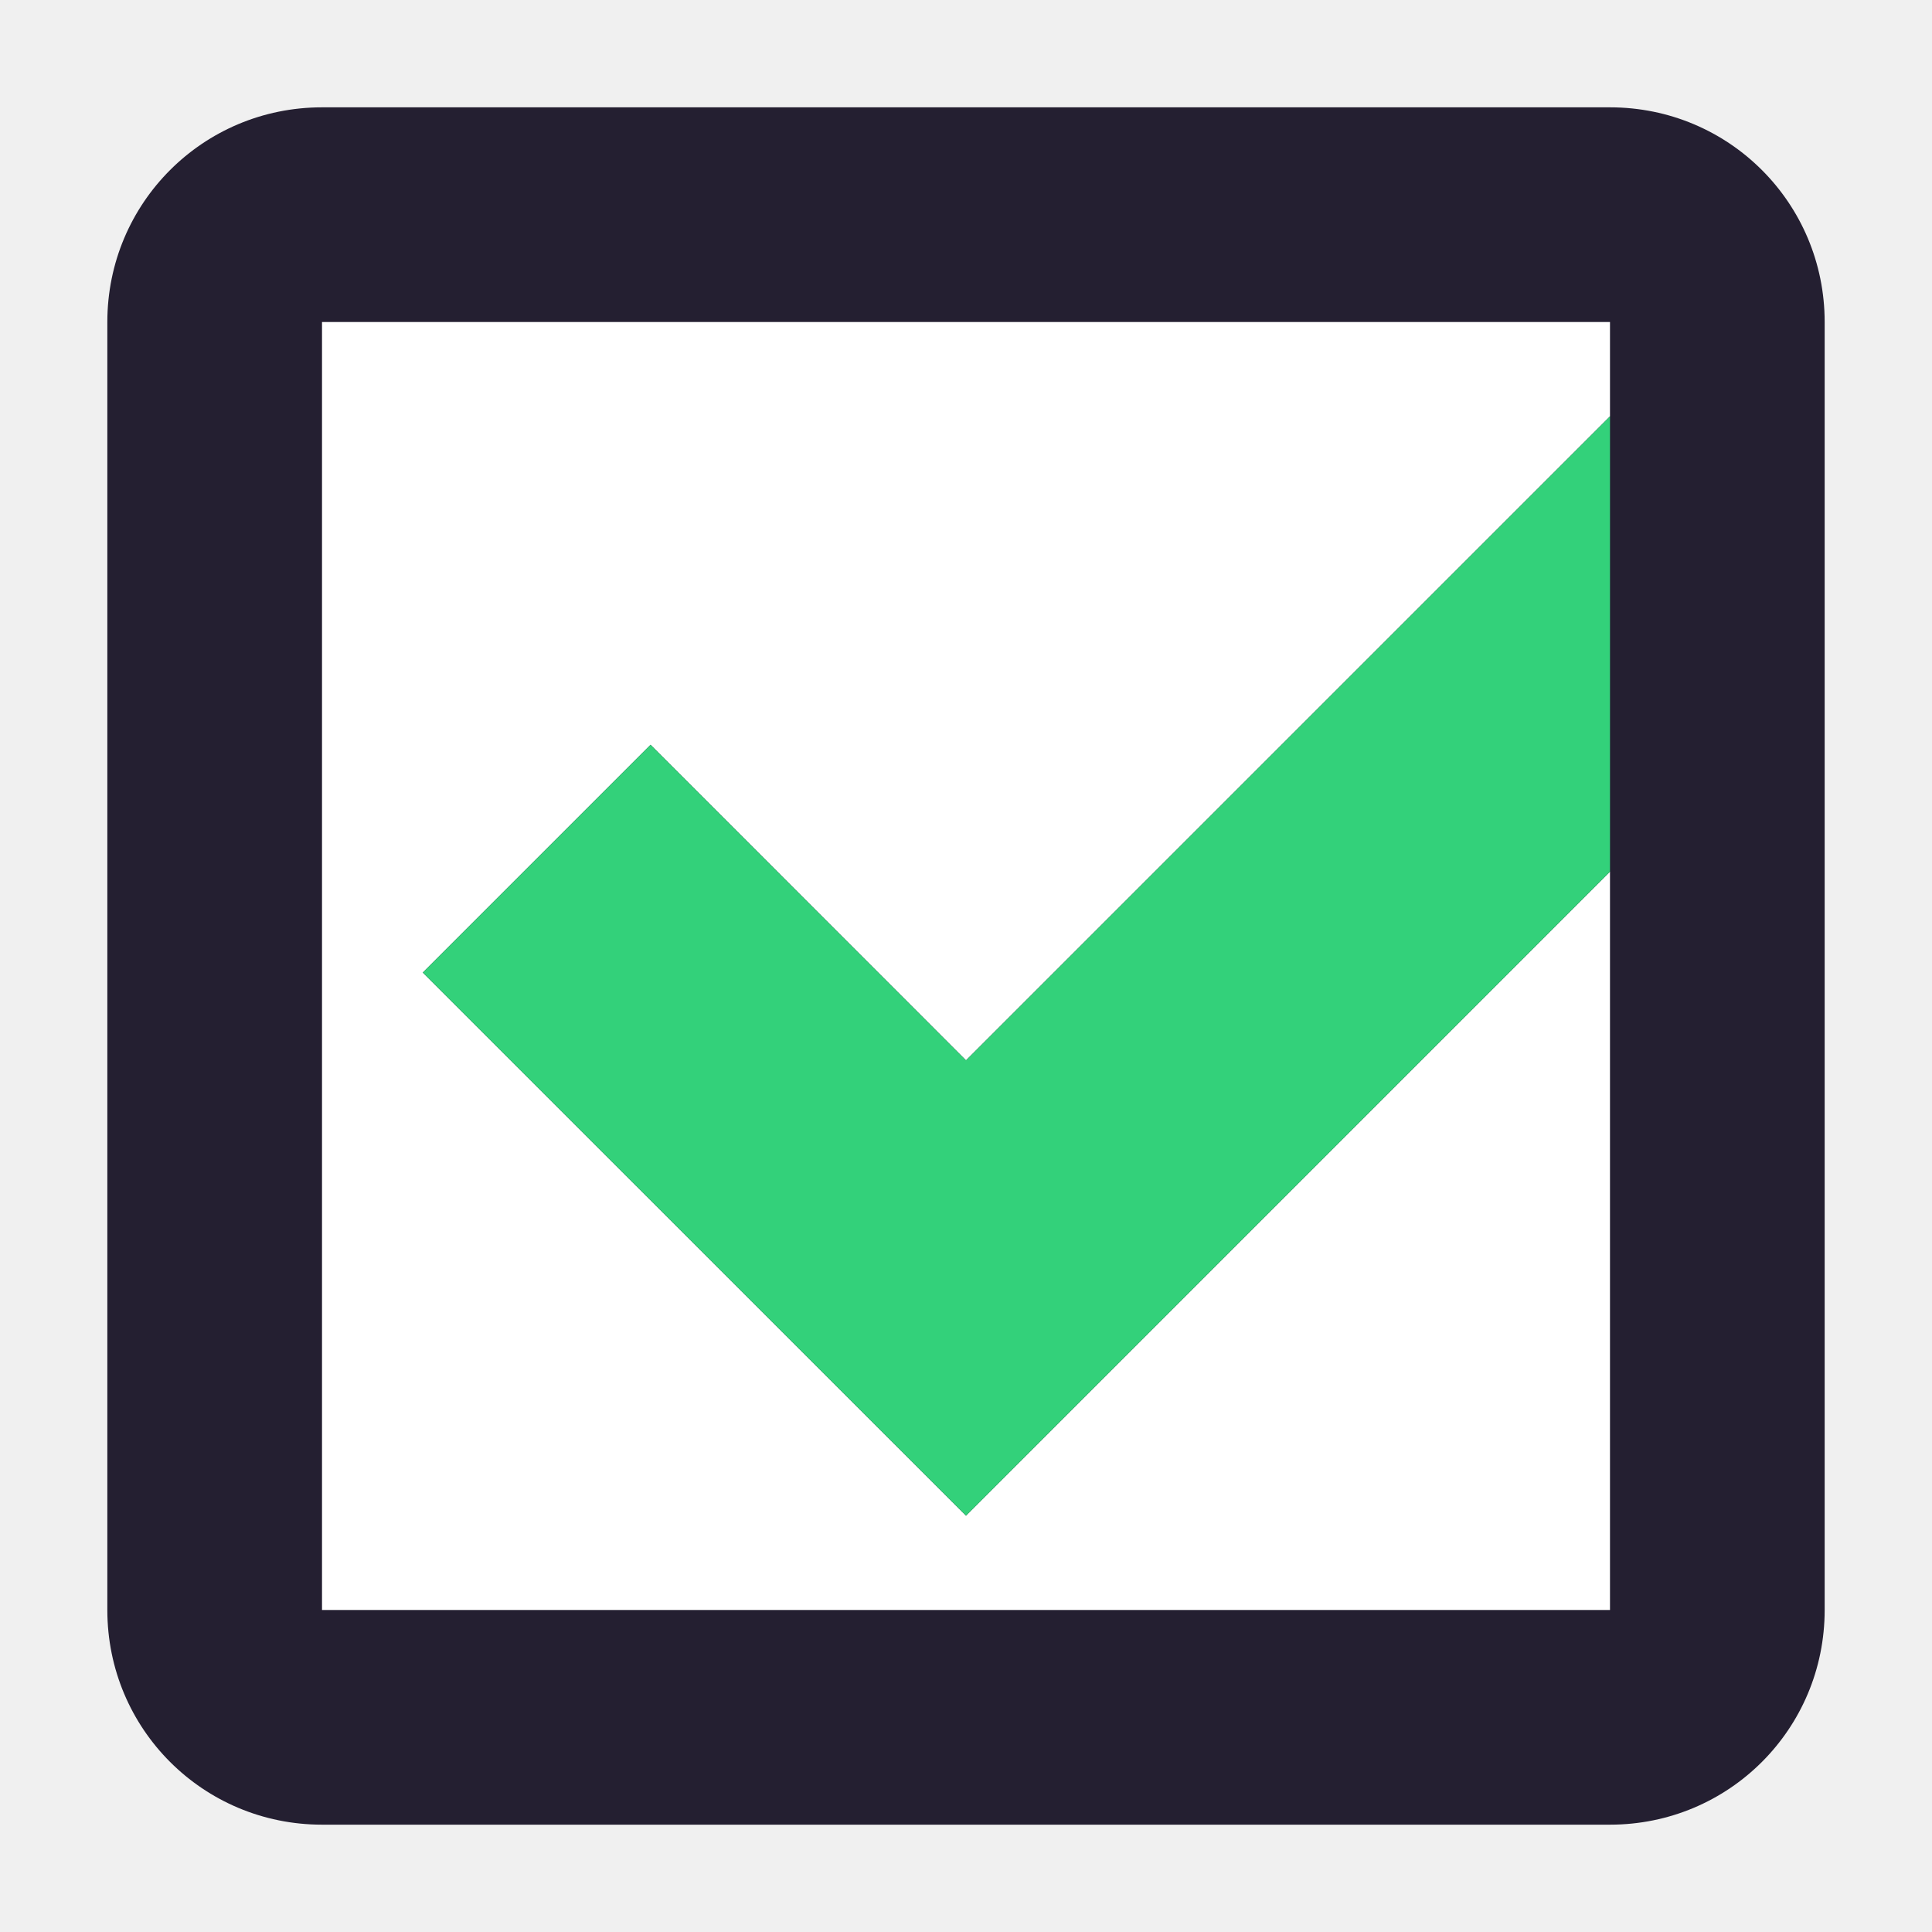
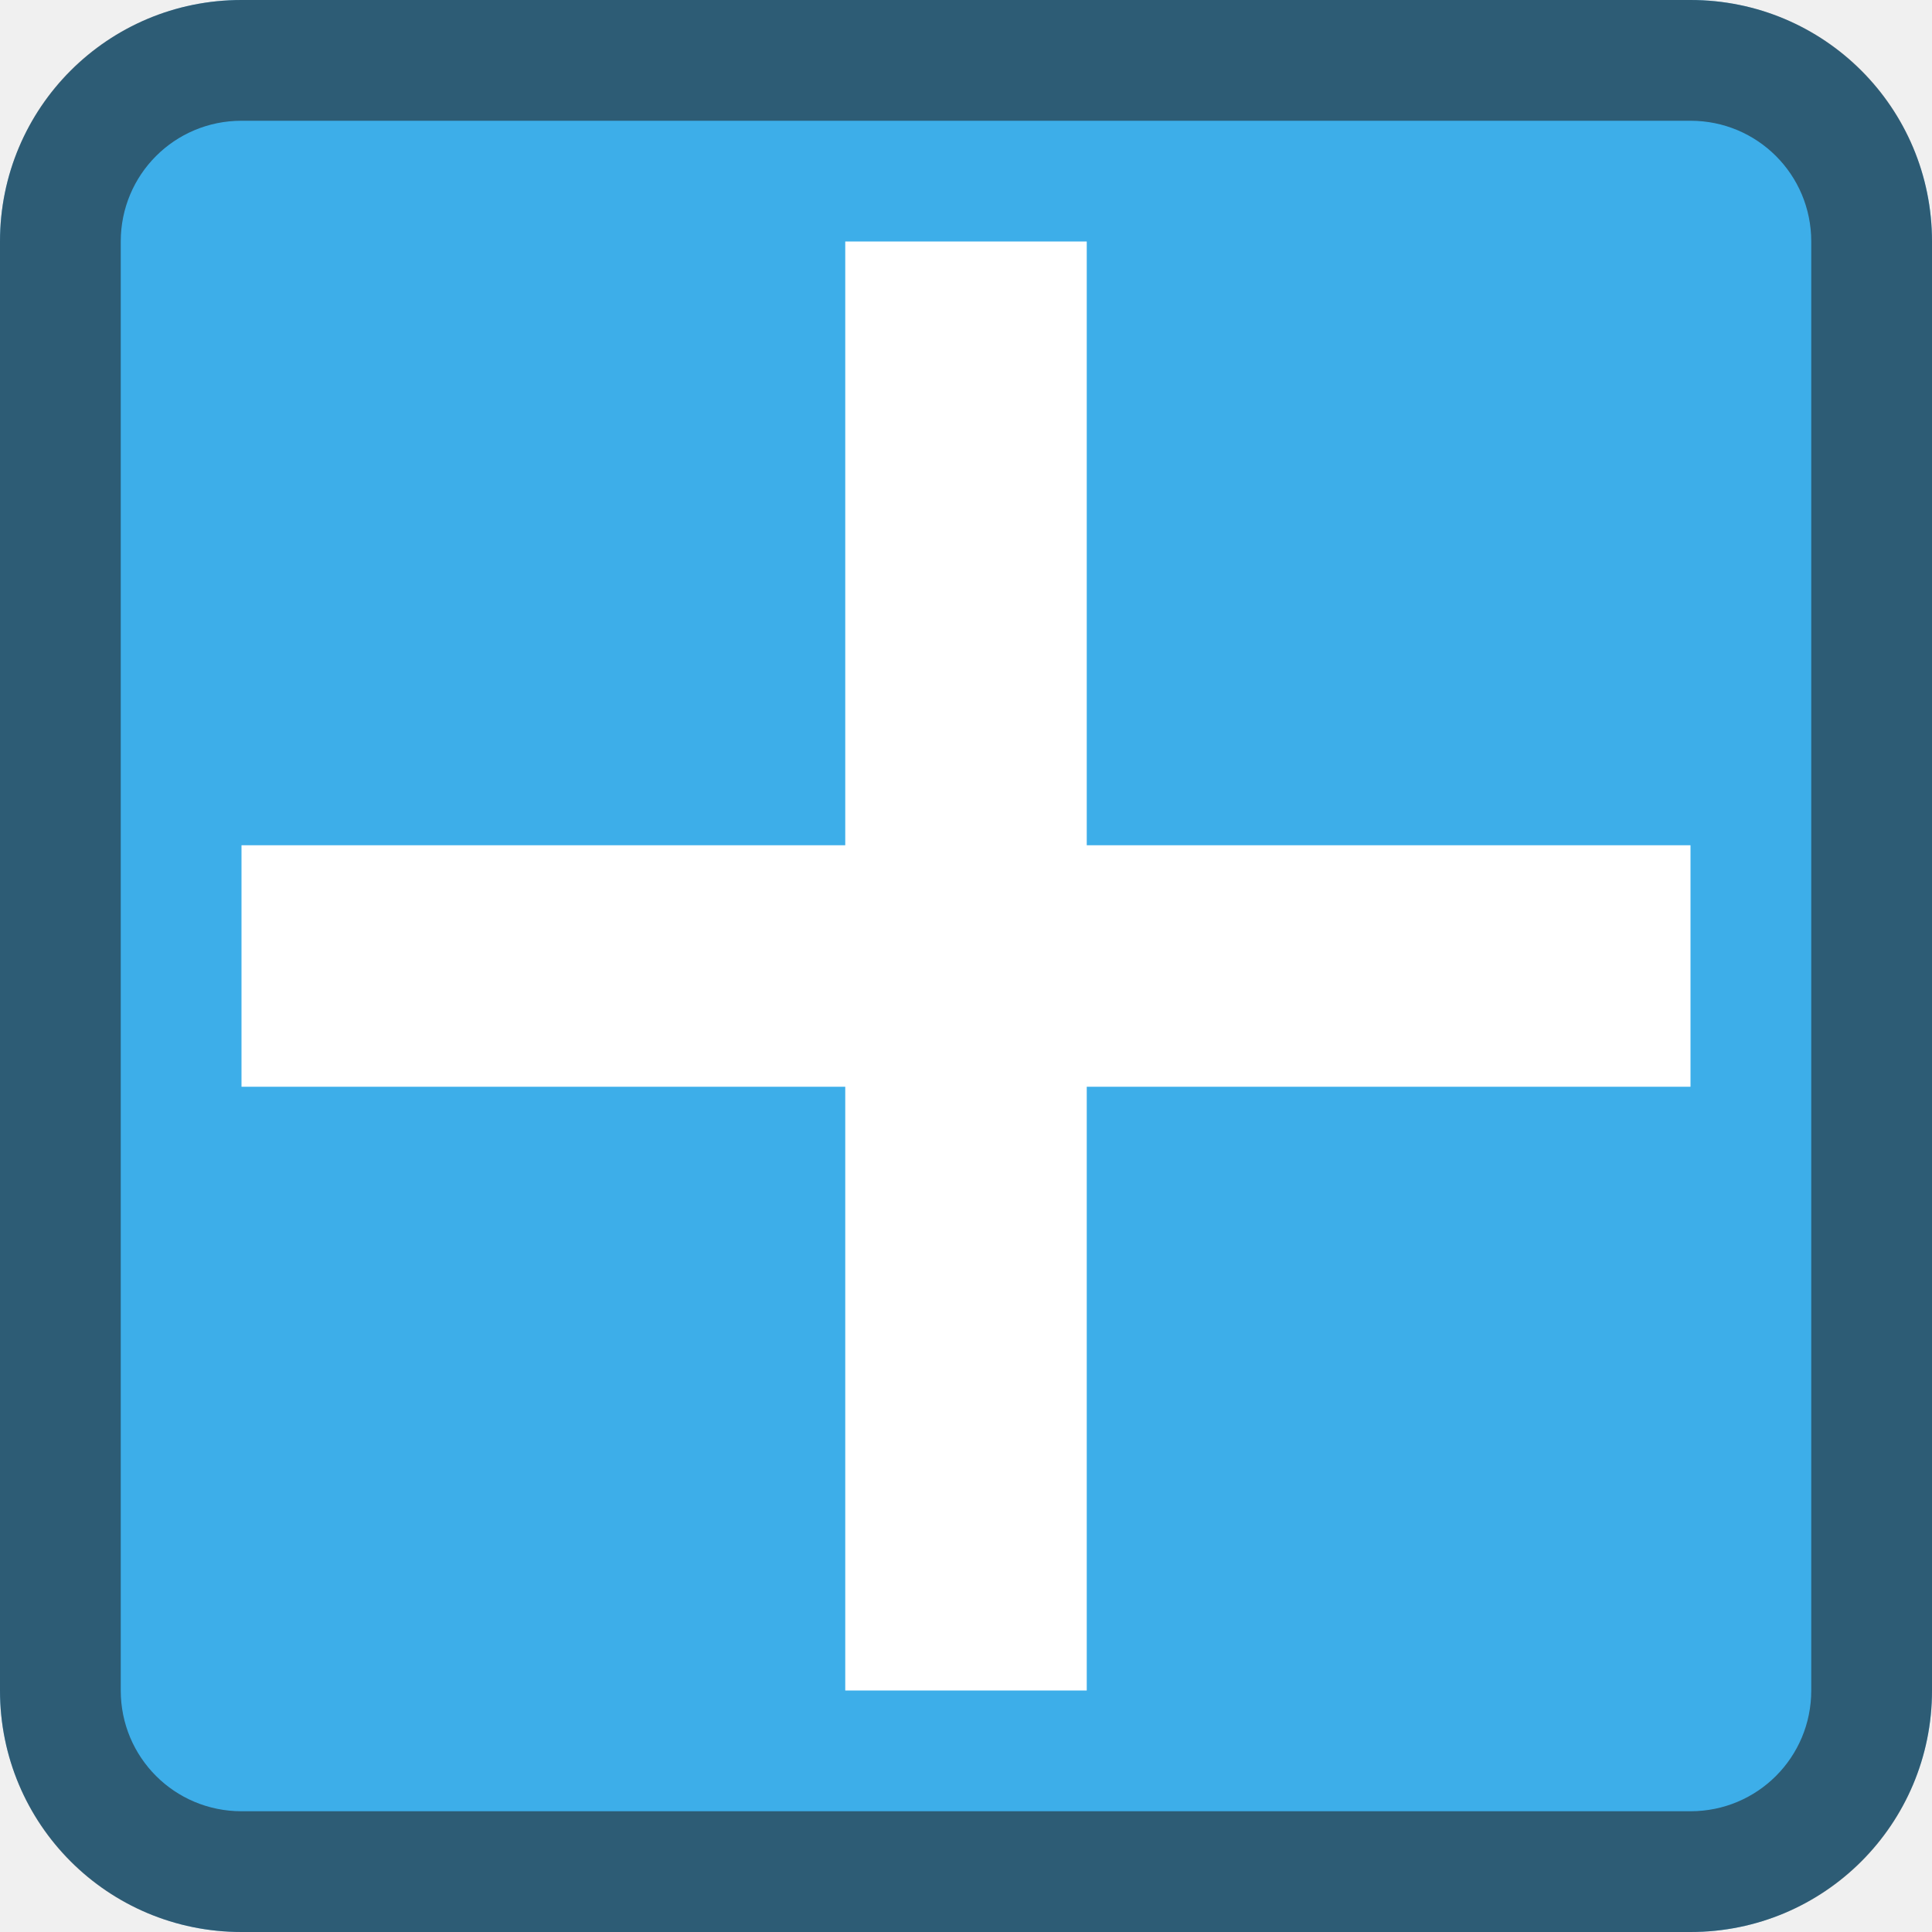
- <svg xmlns="http://www.w3.org/2000/svg" width="18" height="18" version="1.1" id="svg220">
-   <defs id="defs224" />
-   <rect y="3" x="3" height="12" width="12" fill="#ffffff" opacity="1" id="rect214" />
-   <path d="M 3,1 C 1.892,1 1,1.892 1,3 v 12 c 0,1.108 0.892,2 2,2 h 12 c 1.108,0 2,-0.892 2,-2 V 6.121 4 3 C 17,1.892 16.108,1 15,1 Z m 0,2 h 12 v 0.879 l -6,6 L 6.061,6.939 3.939,9.061 9,14.121 15,8.121 V 15 H 3 Z" fill="#241f31" id="path216" />
-   <path d="m 15,3.879 -6,6 L 6.061,6.939 3.939,9.061 9,14.121 15,8.121 Z" fill="#33d17a" class="success" id="path218" />
+ <svg xmlns="http://www.w3.org/2000/svg" height="16" width="16">
+   <style type="text/css" id="current-color-scheme">.ColorScheme-Text { color: #232629; } </style>
+   <rect fill="#3daee9" height="16" rx="2" width="16" />
+   <path style="fill:currentColor;fill-opacity:0.6;stroke:none" class="ColorScheme-Text" d="M2 0C.892 0 0 .892 0 2v12c0 1.108.892 2 2 2h12c1.108 0 2-.892 2-2V2c0-1.108-.892-2-2-2zm0 1h12c.554 0 1 .446 1 1v12c0 .554-.446 1-1 1H2c-.554 0-1-.446-1-1V2c0-.554.446-1 1-1z" />
+   <path d="M7 2v5H2v2h5v5h2V9h5V7H9V2z" fill="#fff" />
</svg>
